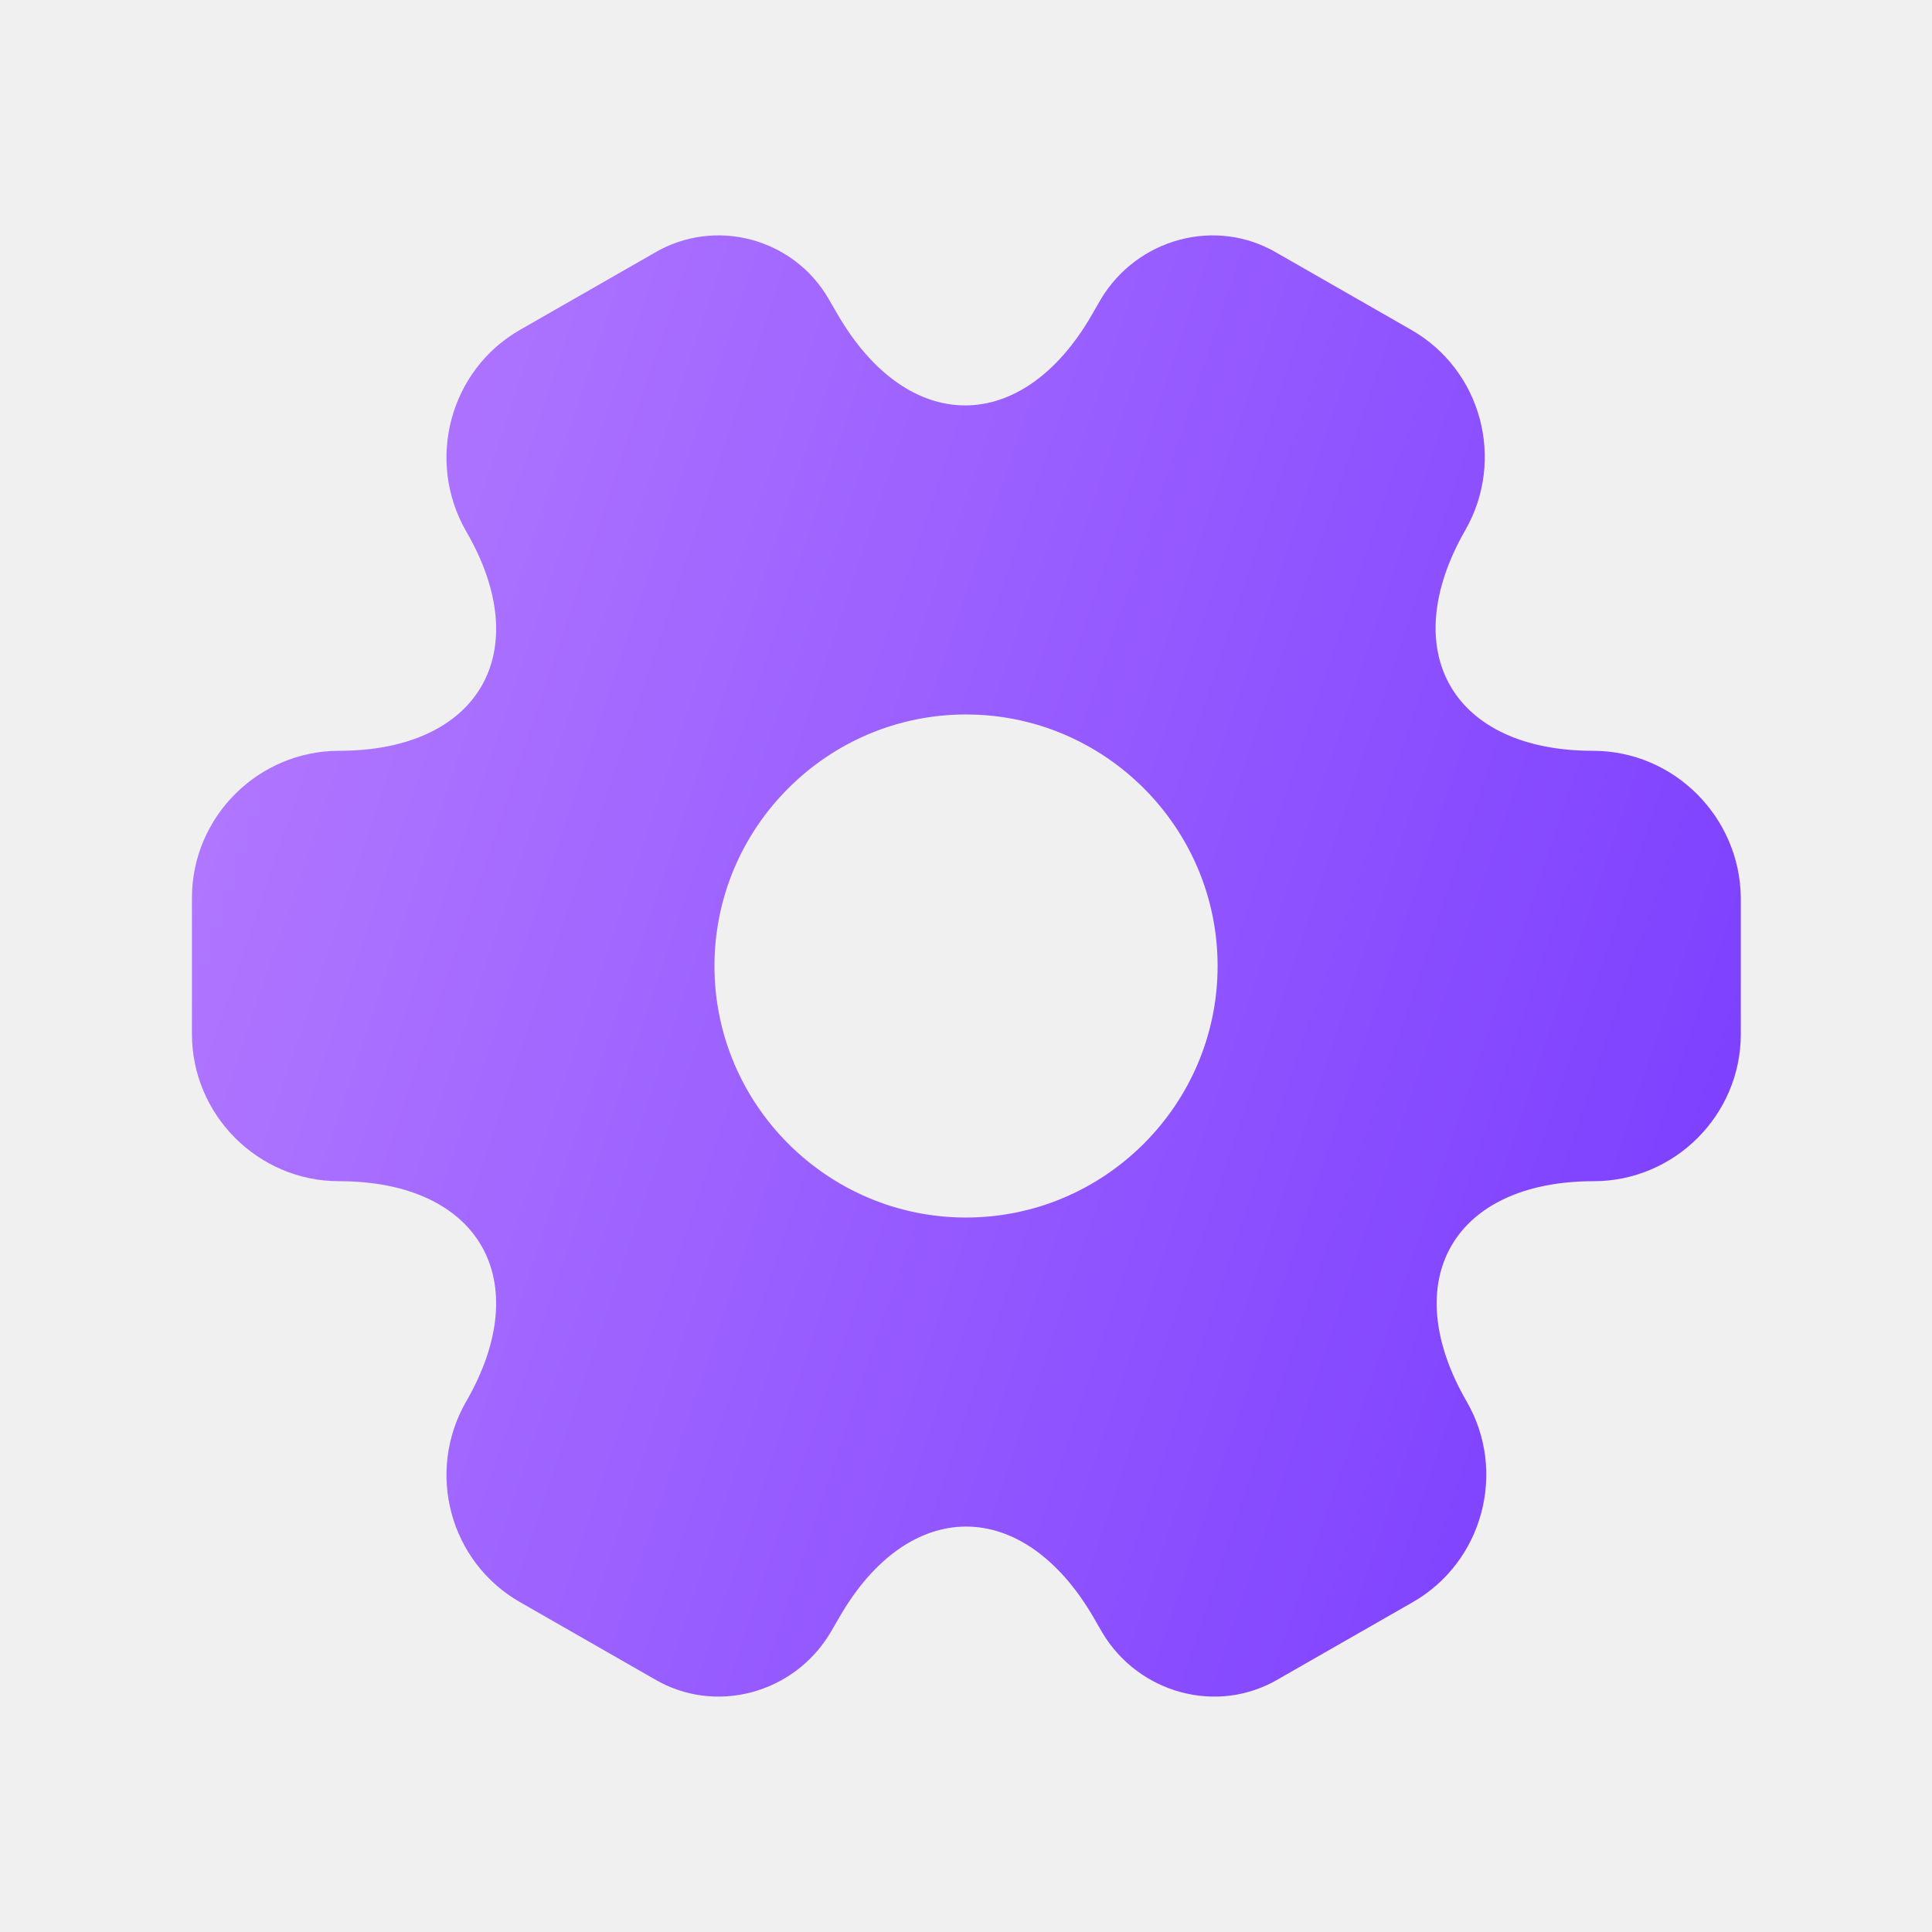
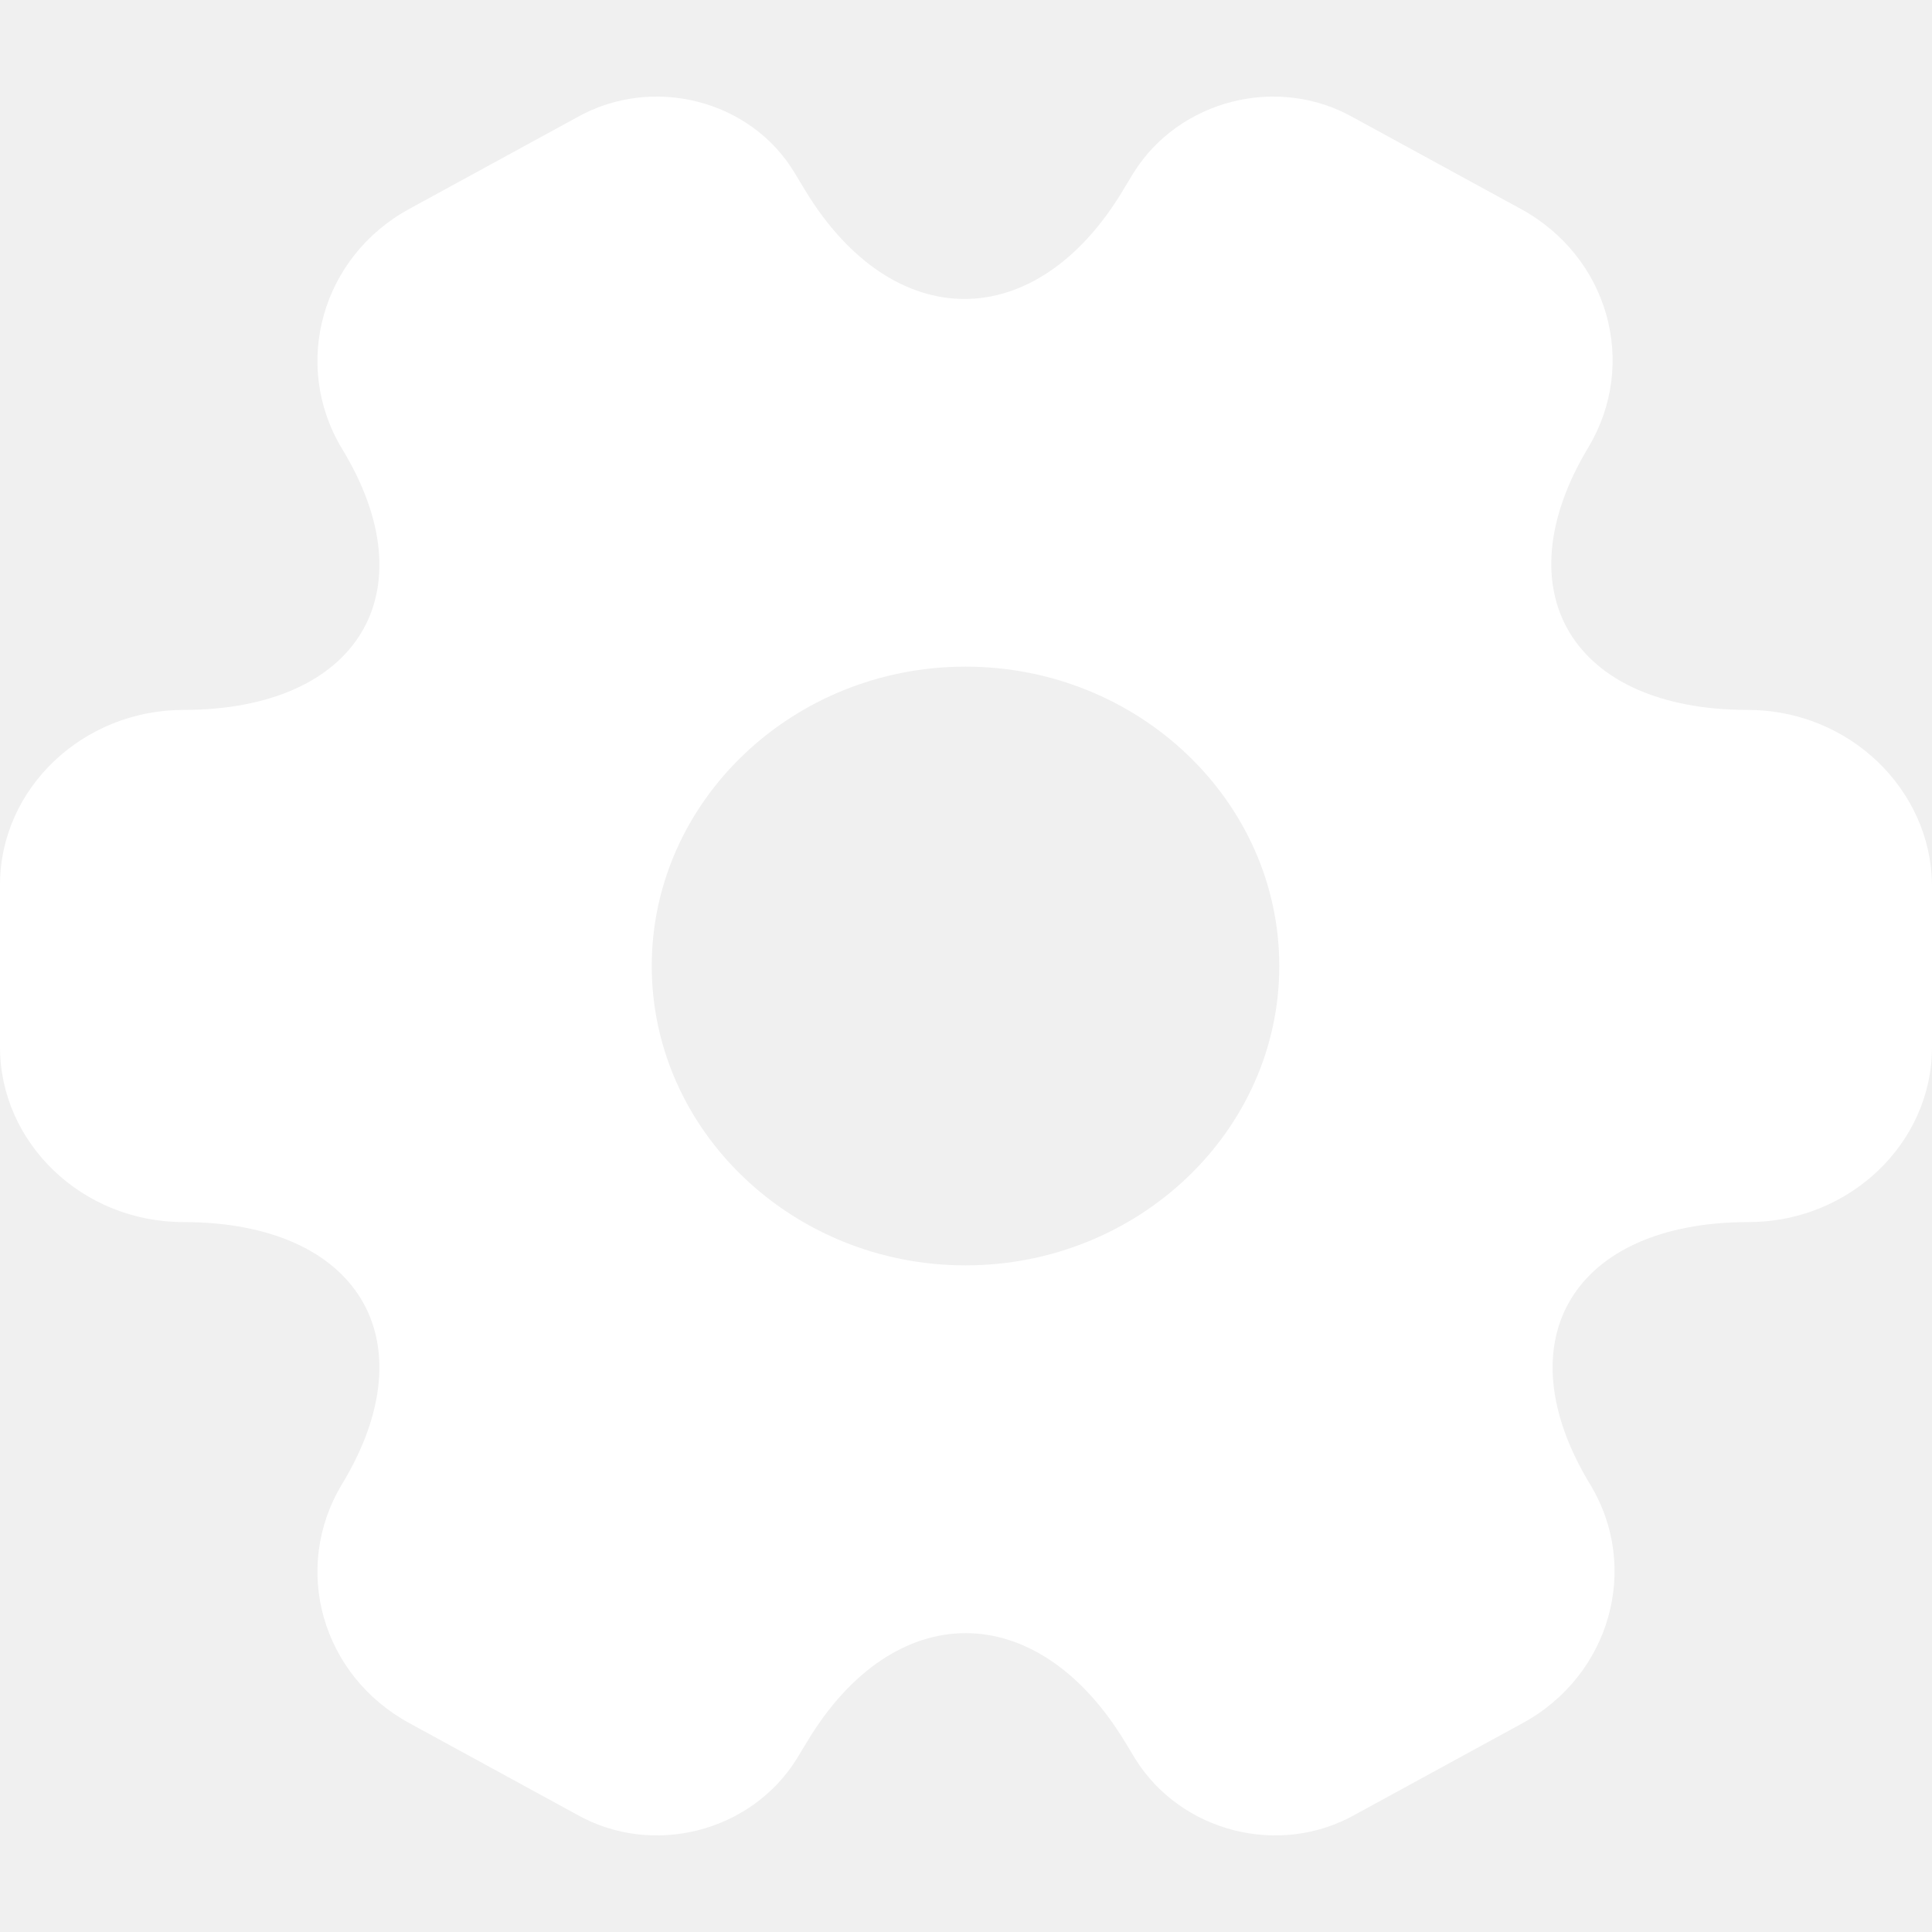
- <svg xmlns="http://www.w3.org/2000/svg" width="26" height="26" viewBox="0 0 26 26" fill="none">
-   <path d="M21.438 10.104C19.552 10.104 18.781 8.771 19.719 7.135C20.261 6.188 19.938 4.979 18.99 4.438L17.188 3.406C16.365 2.917 15.302 3.208 14.812 4.031L14.698 4.229C13.761 5.865 12.219 5.865 11.271 4.229L11.156 4.031C10.688 3.208 9.625 2.917 8.802 3.406L7 4.438C6.052 4.979 5.729 6.198 6.271 7.146C7.219 8.771 6.448 10.104 4.563 10.104C3.479 10.104 2.583 10.99 2.583 12.083V13.917C2.583 15 3.469 15.896 4.563 15.896C6.448 15.896 7.219 17.229 6.271 18.865C5.729 19.812 6.052 21.021 7 21.562L8.802 22.594C9.625 23.083 10.688 22.792 11.177 21.969L11.292 21.771C12.229 20.135 13.771 20.135 14.719 21.771L14.833 21.969C15.323 22.792 16.386 23.083 17.208 22.594L19.011 21.562C19.958 21.021 20.281 19.802 19.74 18.865C18.792 17.229 19.562 15.896 21.448 15.896C22.531 15.896 23.427 15.01 23.427 13.917V12.083C23.417 11 22.531 10.104 21.438 10.104ZM13 16.385C11.136 16.385 9.615 14.865 9.615 13C9.615 11.135 11.136 9.615 13 9.615C14.865 9.615 16.386 11.135 16.386 13C16.386 14.865 14.865 16.385 13 16.385Z" fill="url(#paint0_linear_173_6395)" />
-   <defs>
-     <linearGradient id="paint0_linear_173_6395" x1="22.408" y1="20.756" x2="-0.663" y2="12.998" gradientUnits="userSpaceOnUse">
-       <stop stop-color="#7B3EFF" />
-       <stop offset="1" stop-color="#B67DFF" />
-     </linearGradient>
-   </defs>
+ <svg xmlns="http://www.w3.org/2000/svg" width="20" height="20" viewBox="0 0 20 20" fill="none">
+   <path d="M18.091 7.349C16.282 7.349 15.542 6.129 16.442 4.632C16.962 3.764 16.652 2.658 15.742 2.162L14.013 1.218C13.223 0.77 12.204 1.037 11.734 1.79L11.624 1.972C10.725 3.469 9.245 3.469 8.336 1.972L8.226 1.79C7.776 1.037 6.757 0.77 5.967 1.218L4.238 2.162C3.328 2.658 3.018 3.774 3.538 4.641C4.448 6.129 3.708 7.349 1.899 7.349C0.86 7.349 0 8.16 0 9.161V10.839C0 11.831 0.85 12.651 1.899 12.651C3.708 12.651 4.448 13.871 3.538 15.368C3.018 16.236 3.328 17.342 4.238 17.838L5.967 18.782C6.757 19.23 7.776 18.963 8.246 18.21L8.356 18.029C9.255 16.532 10.735 16.532 11.644 18.029L11.754 18.21C12.224 18.963 13.243 19.23 14.033 18.782L15.762 17.838C16.672 17.342 16.982 16.226 16.462 15.368C15.552 13.871 16.292 12.651 18.101 12.651C19.14 12.651 20 11.84 20 10.839V9.161C19.99 8.169 19.14 7.349 18.091 7.349ZM9.995 13.099C8.206 13.099 6.747 11.707 6.747 10C6.747 8.293 8.206 6.901 9.995 6.901C11.784 6.901 13.243 8.293 13.243 10C13.243 11.707 11.784 13.099 9.995 13.099Z" fill="white" />
</svg>
